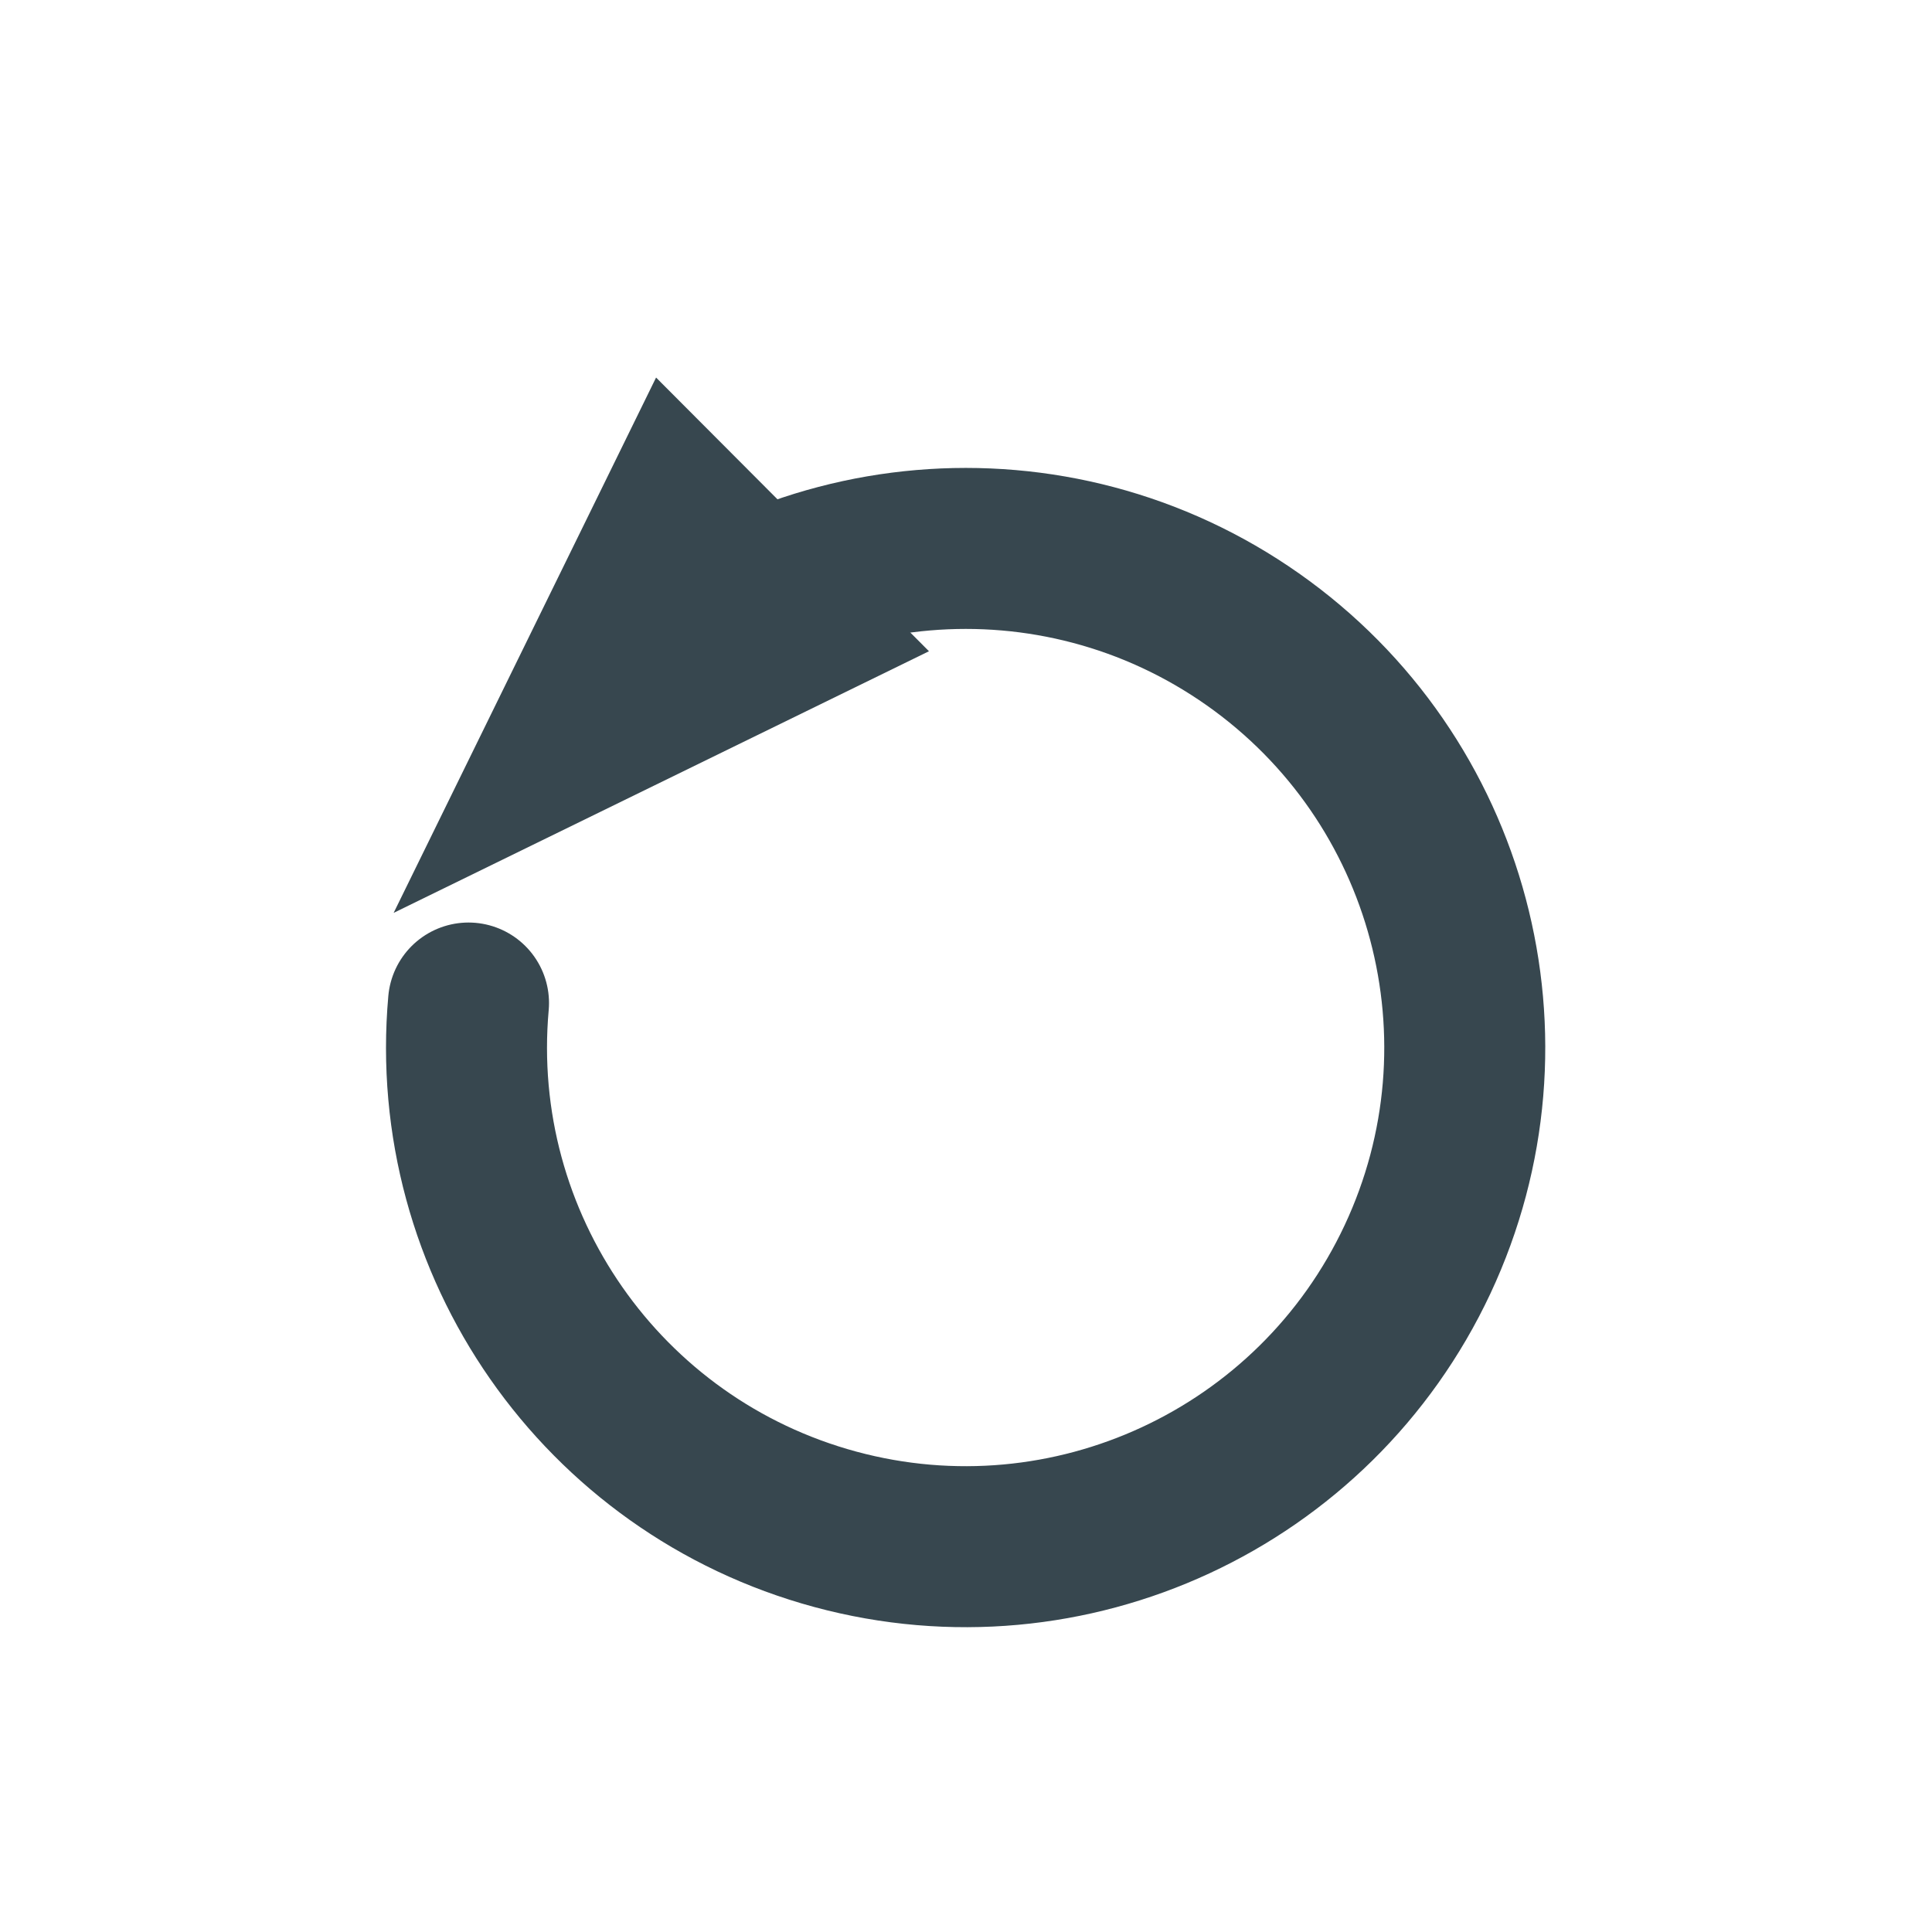
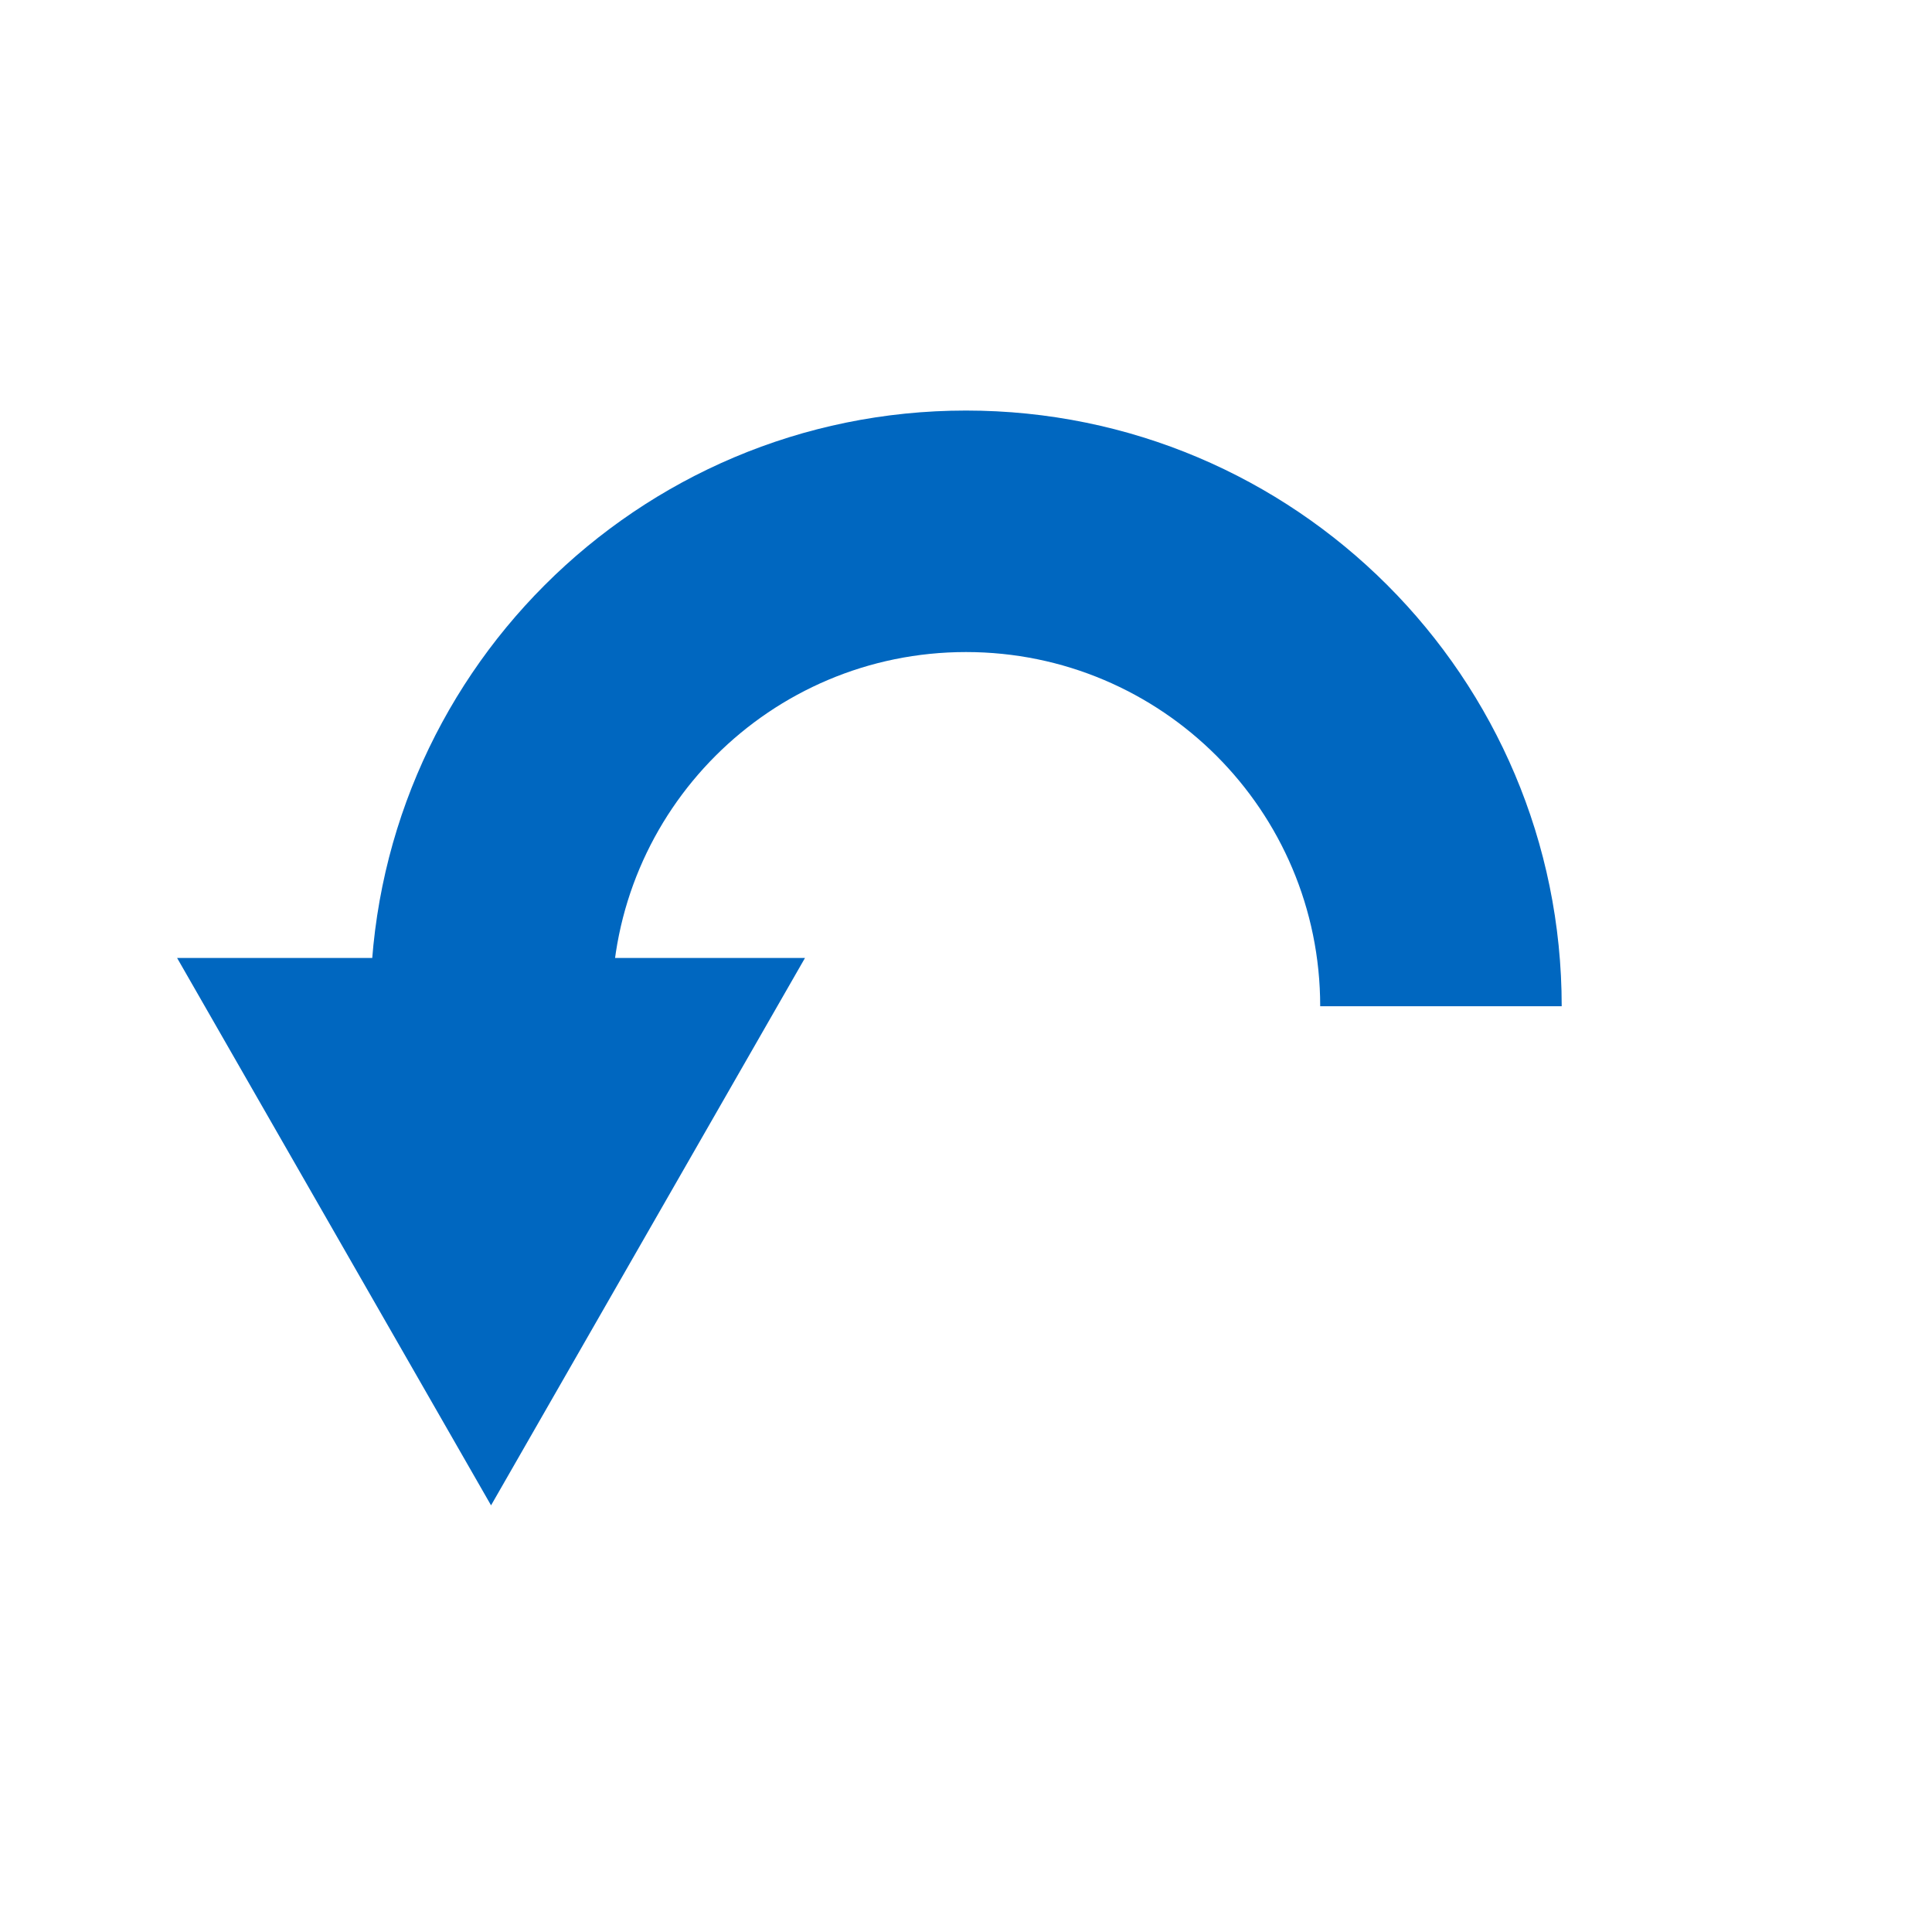
<svg xmlns="http://www.w3.org/2000/svg" viewBox="0 0 24 24">
-   <path fill="none" stroke="#37474f" stroke-width="2" stroke-linecap="round" d="M5.82 12.46 A 6.2 6.2 0 1 0 7.62 8.62" />
-   <path fill="#37474f" d="M4.89 11.34 L8.15 4.69 L11.54 8.09 Z" />
+   <path d="M4.6 12.5A7.4 7.4 0 0 1 19.4 12.5L16.4 12.5A4.4 4.4 0 0 0 7.6 12.5Z" fill="#0067c0" />
+   <path d="M2.2 11.9h7.8L6.1 18.7z" fill="#0067c0" />
</svg>
